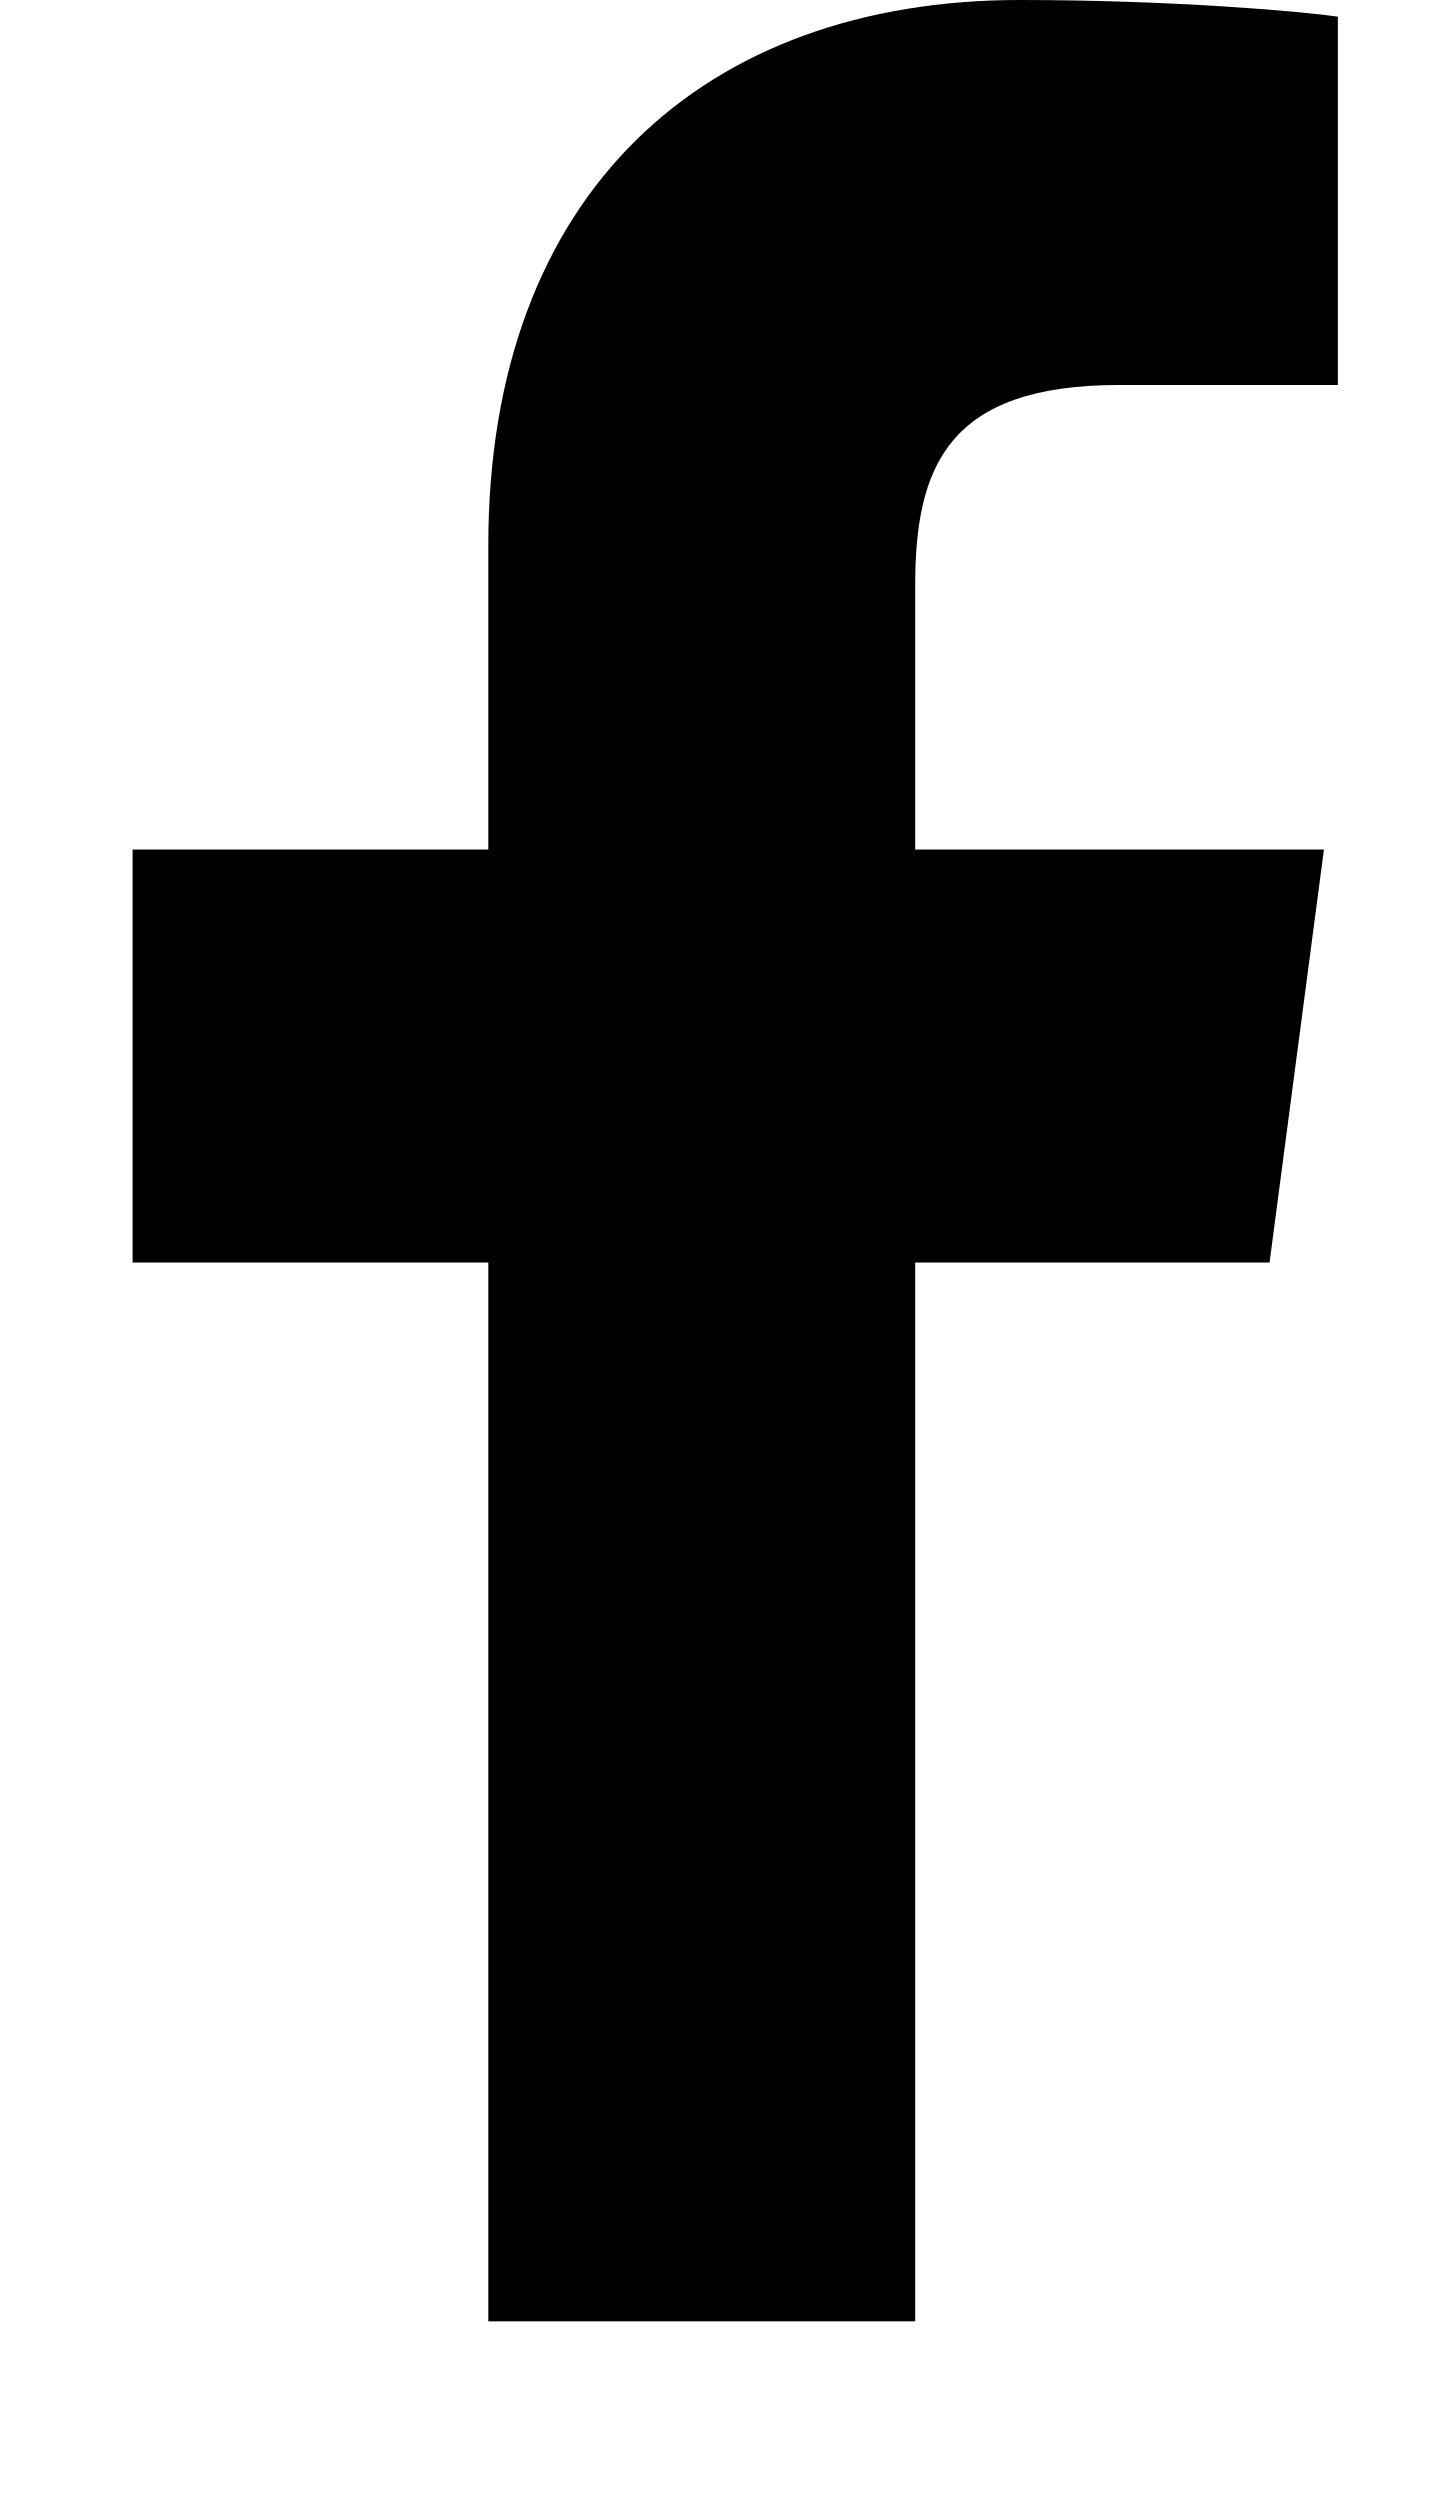
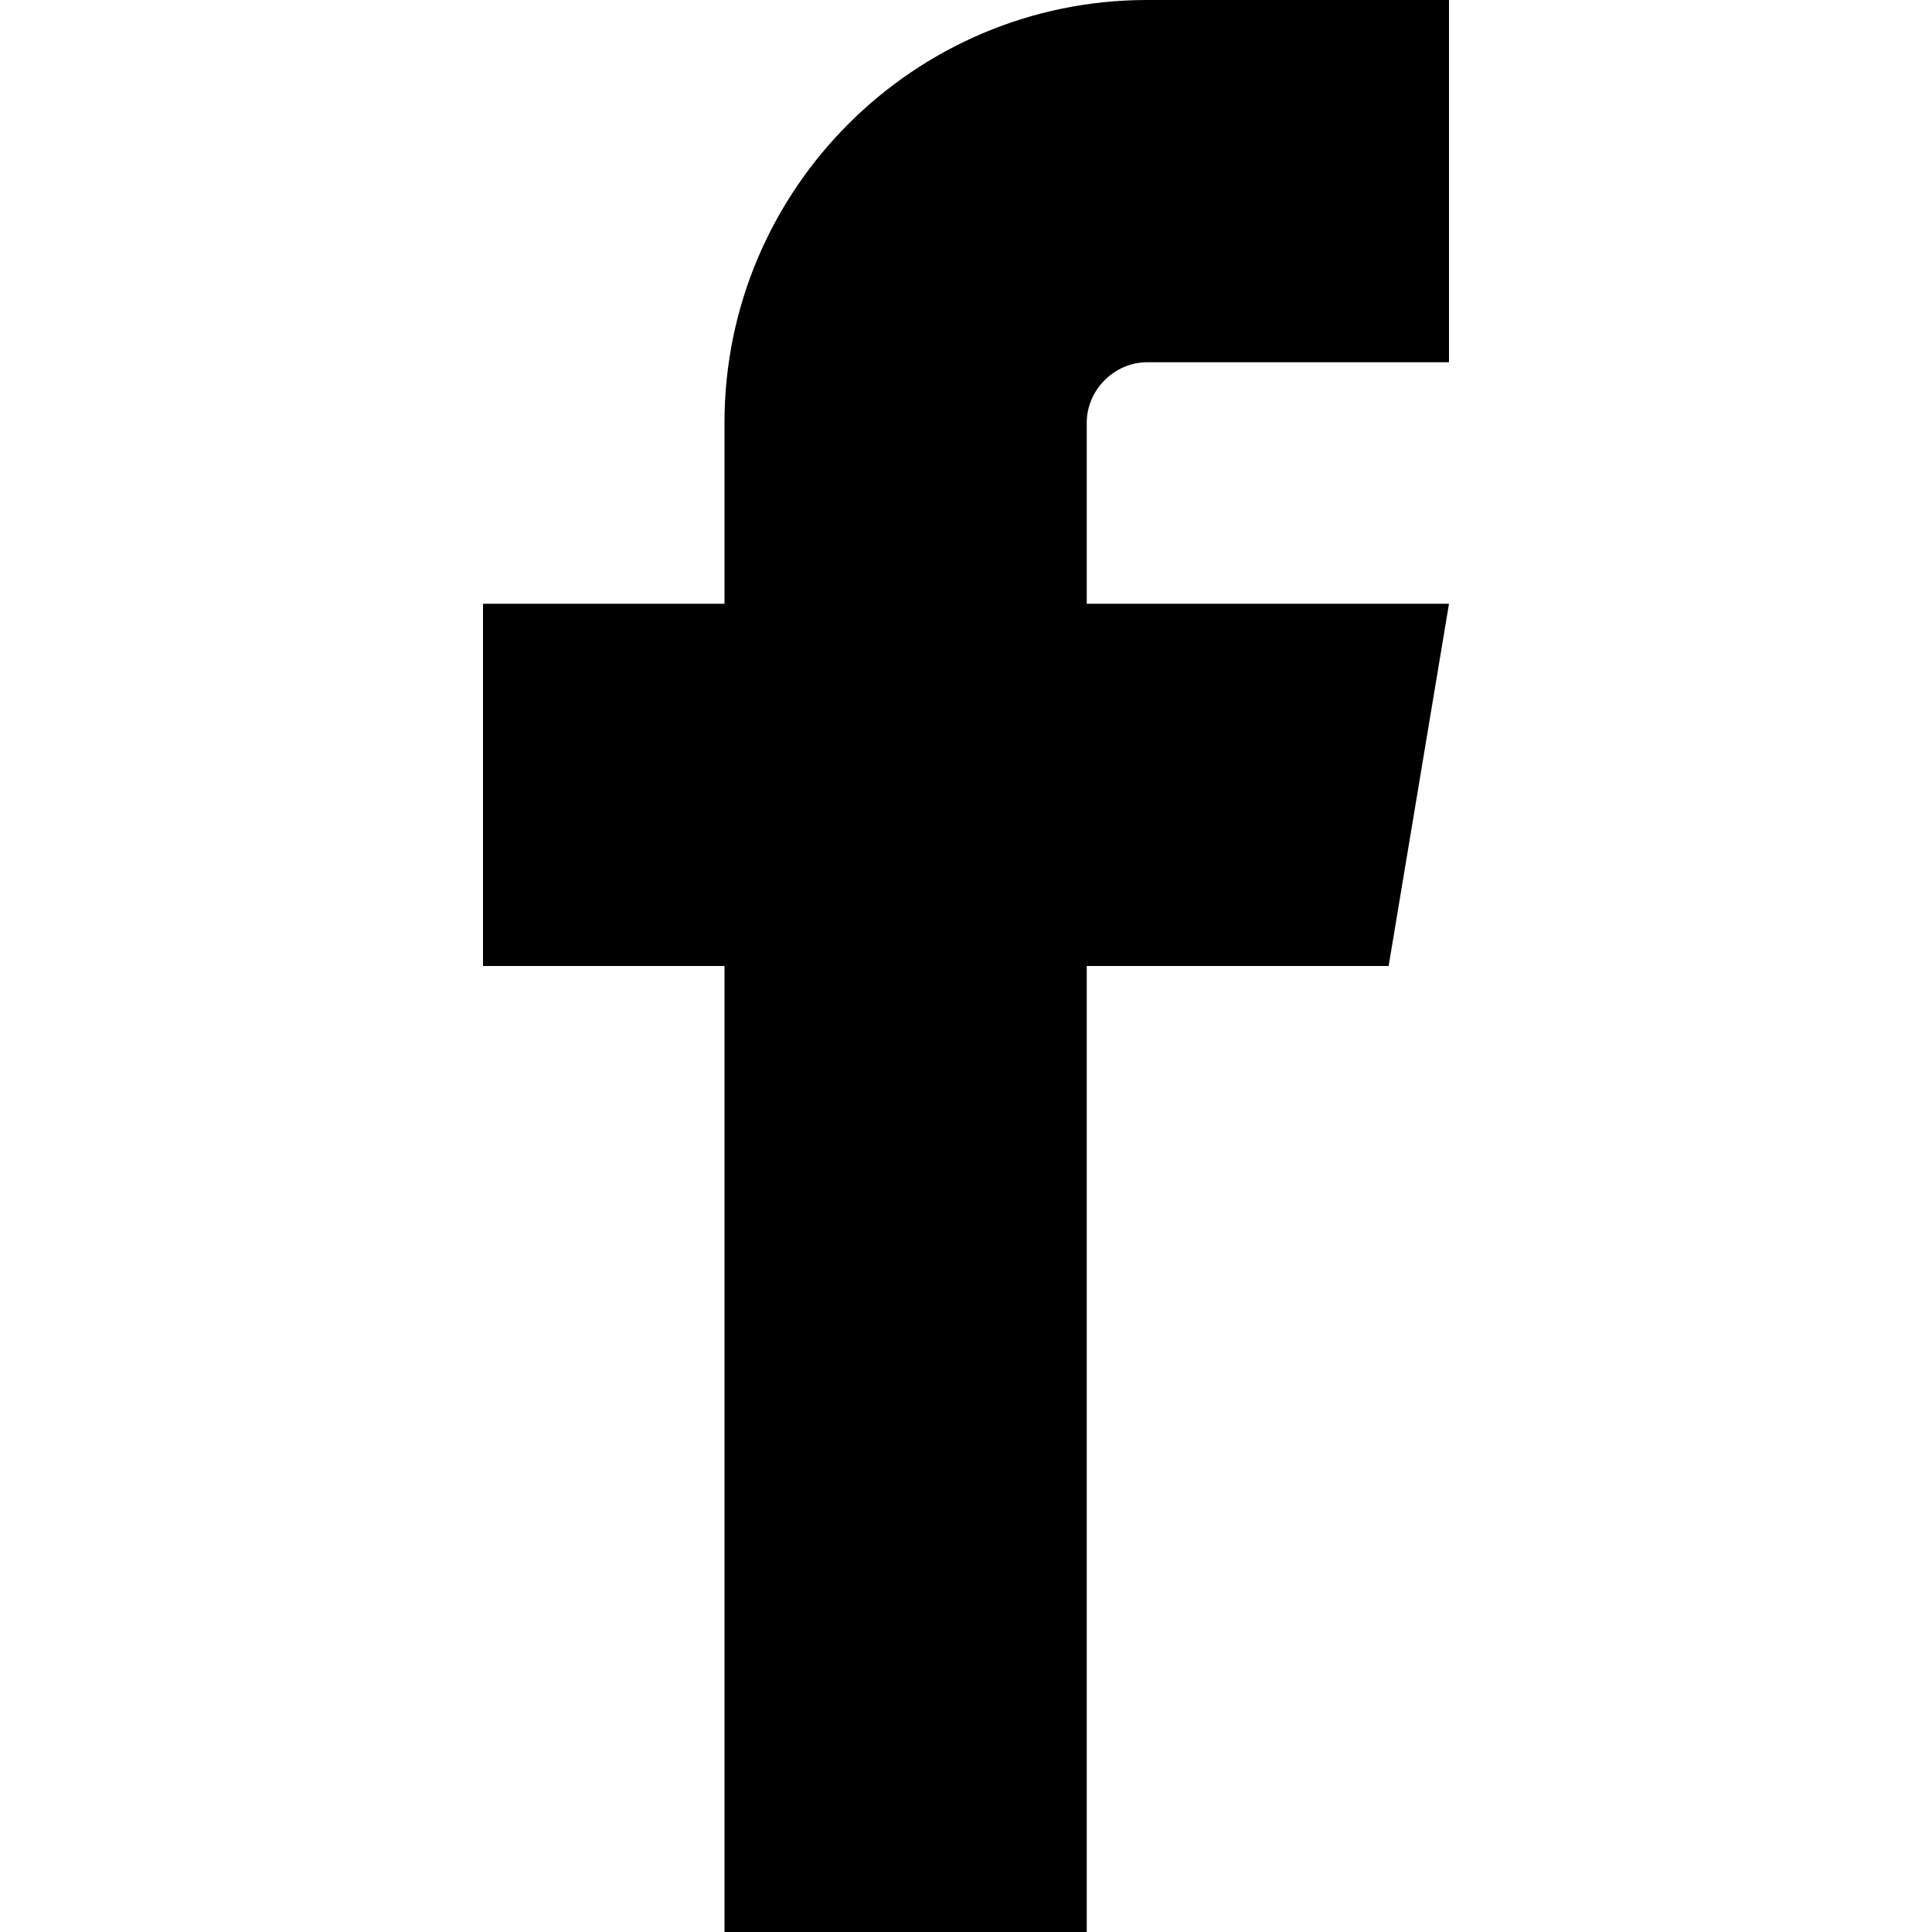
- <svg xmlns="http://www.w3.org/2000/svg" version="1.1" width="16" height="28" viewBox="0 0 16 28">
-   <path d="M14.984 0.187v4.125h-2.453c-1.922 0-2.281 0.922-2.281 2.25v2.953h4.578l-0.609 4.625h-3.969v11.859h-4.781v-11.859h-3.984v-4.625h3.984v-3.406c0-3.953 2.422-6.109 5.953-6.109 1.687 0 3.141 0.125 3.563 0.187z" />
+ <svg xmlns="http://www.w3.org/2000/svg" version="1.1" width="32" height="32" viewBox="0 0 32 32">
+   <path d="M19 6h5v-6h-5c-3.86 0-7 3.14-7 7v3h-4v6h4v16h6v-16h5l1-6h-6v-3c0-0.542 0.458-1 1-1z" />
</svg>
